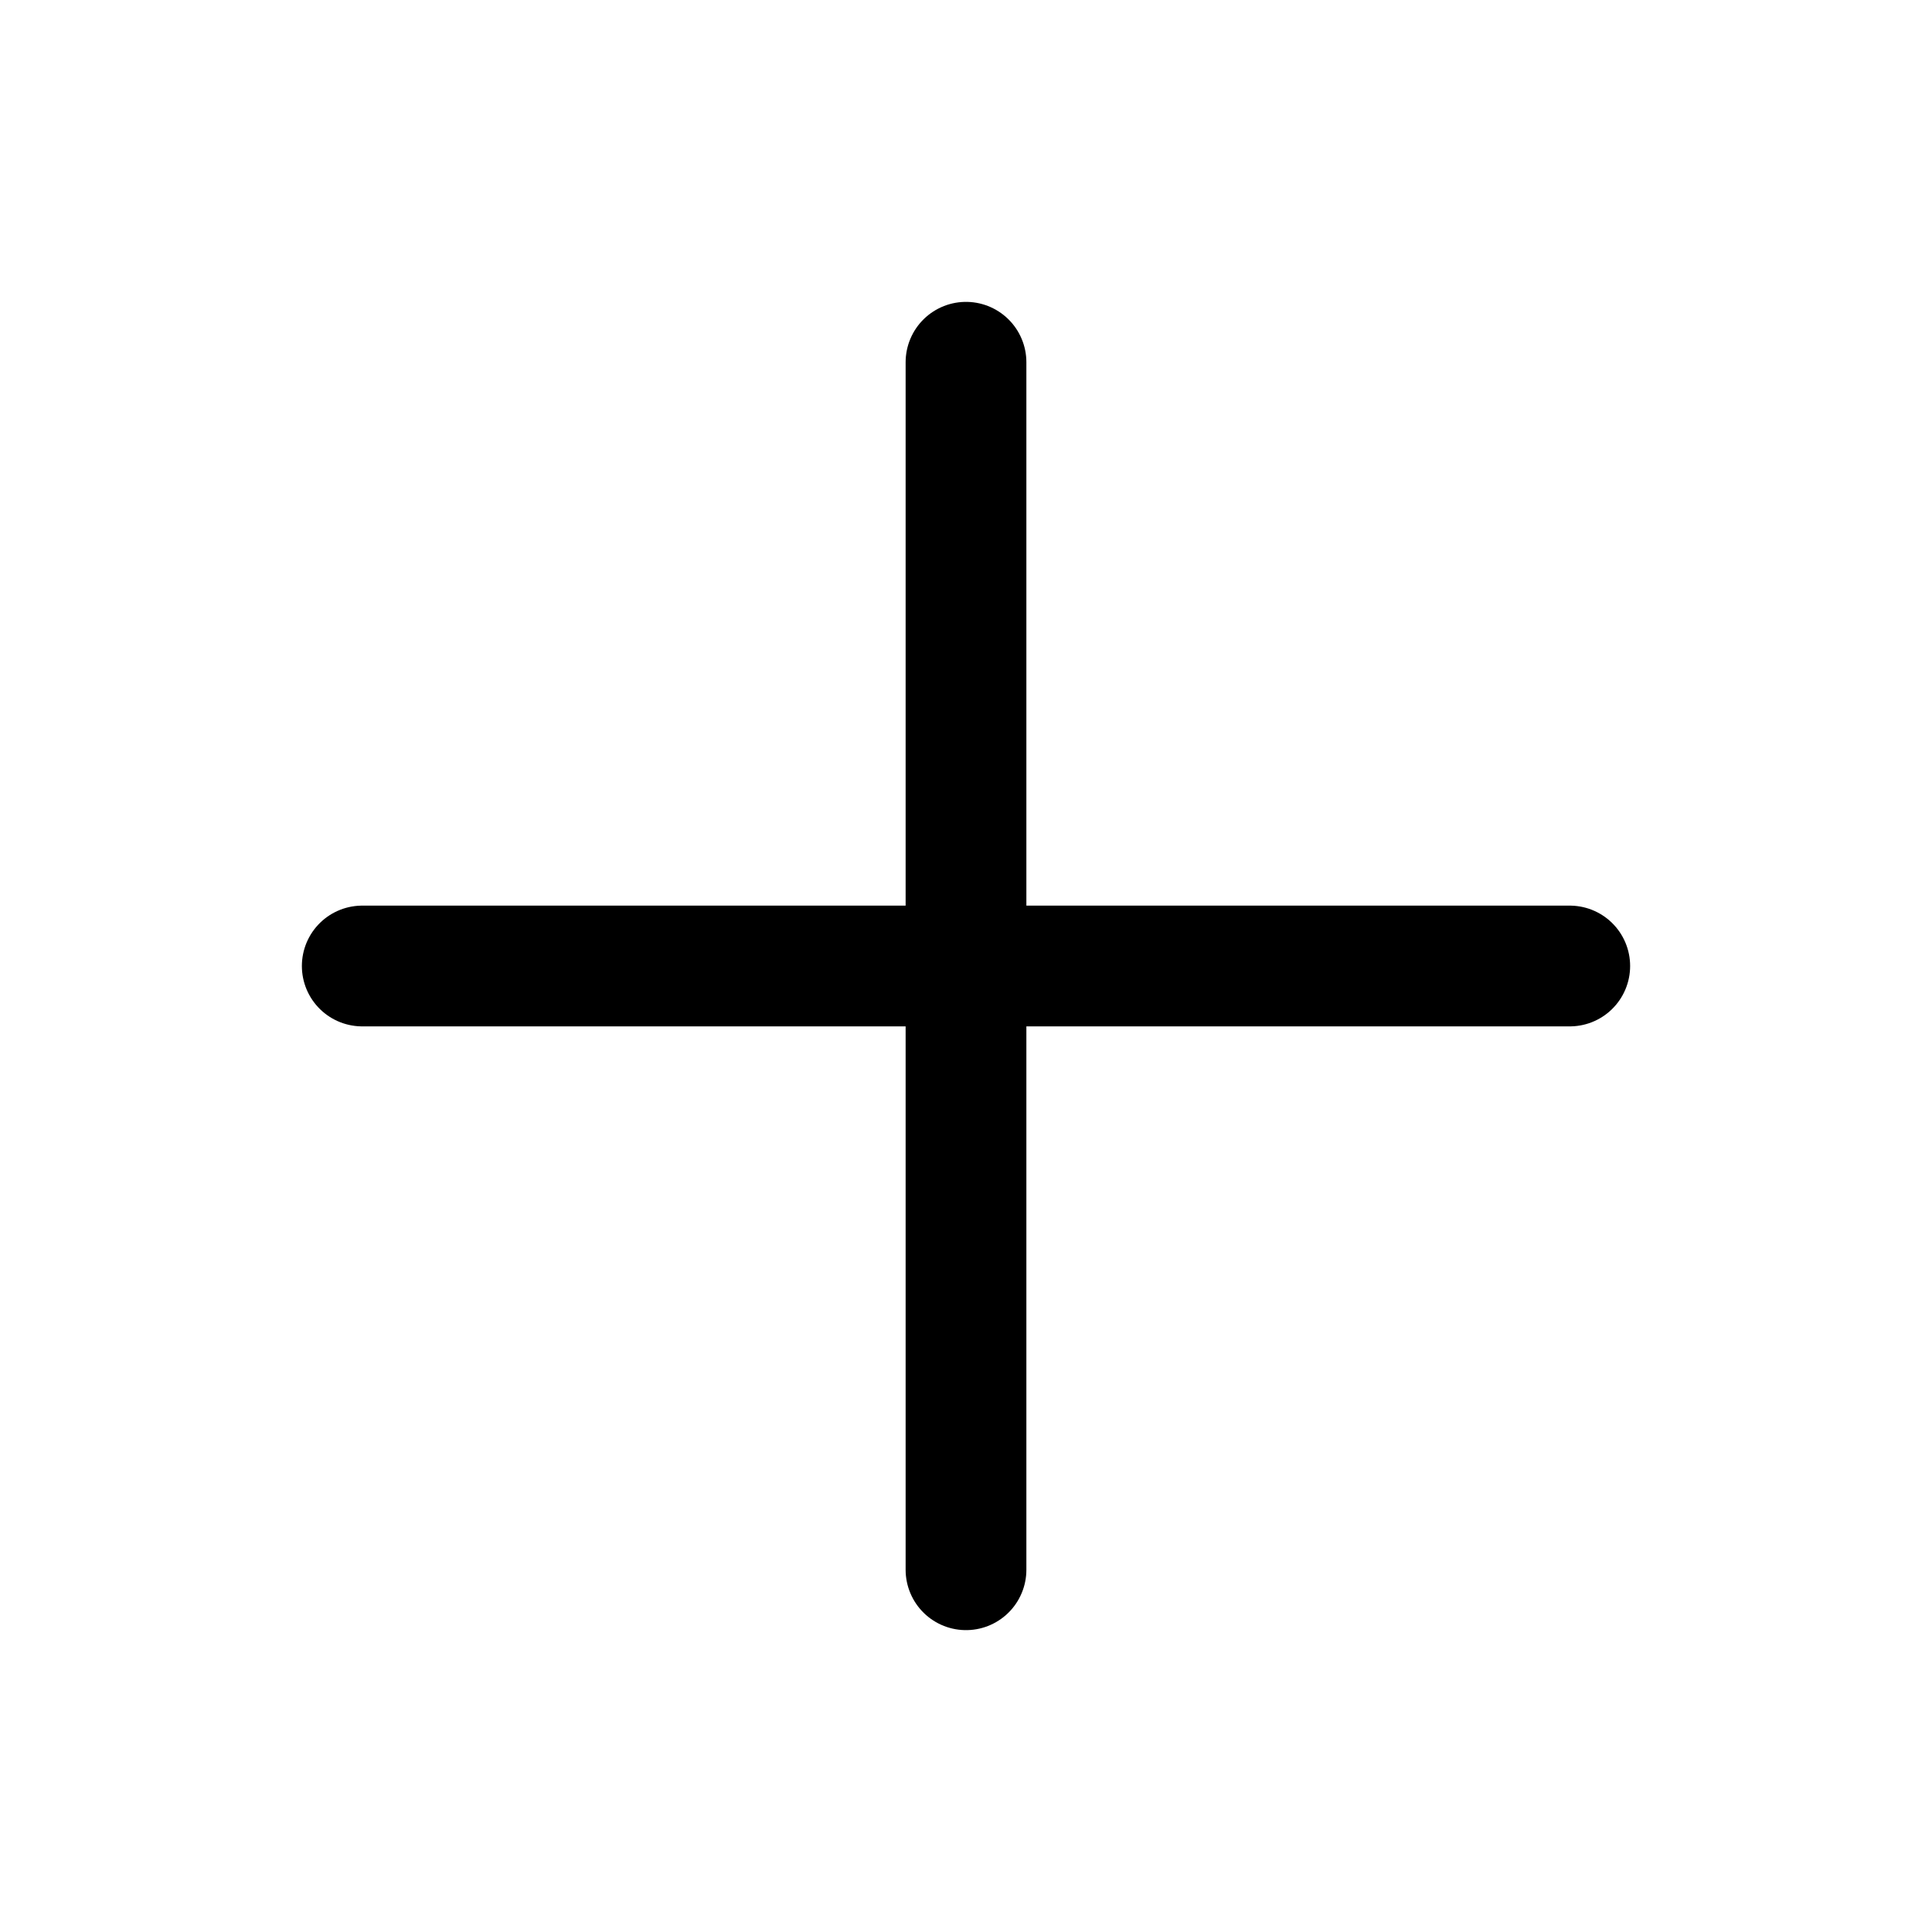
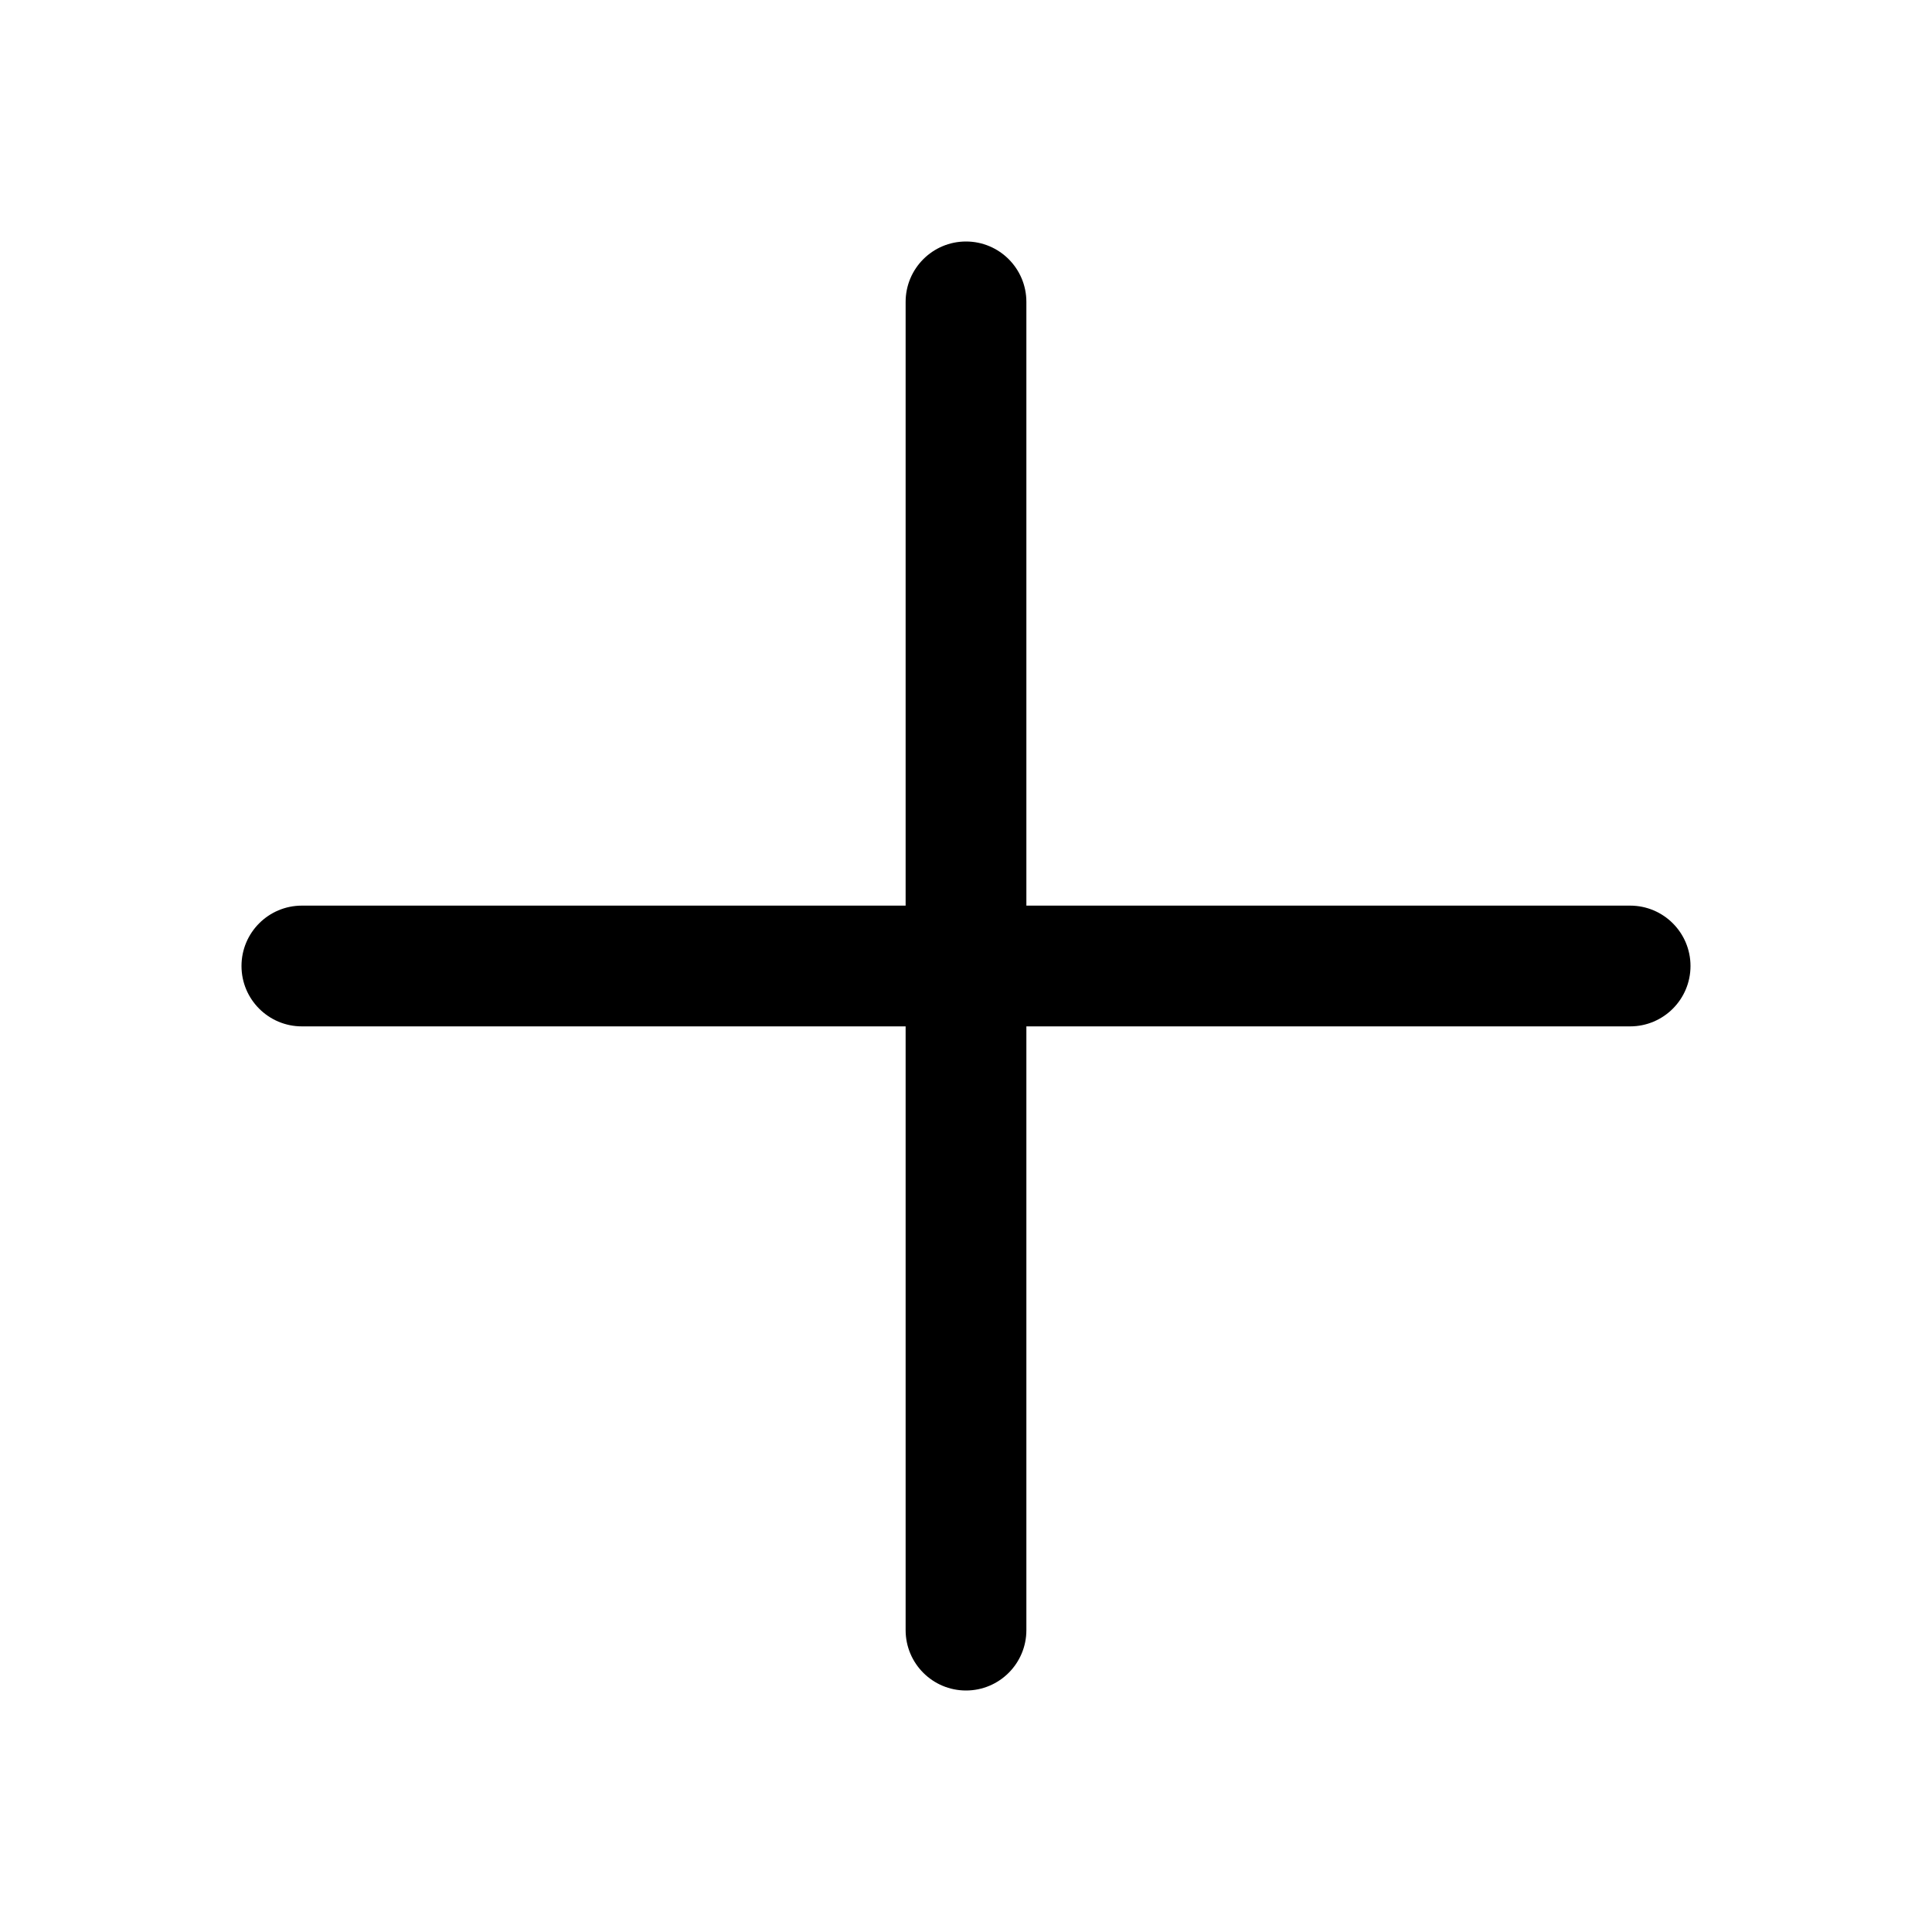
- <svg xmlns="http://www.w3.org/2000/svg" fill="none" viewBox="0 0 24 24" stroke-width="1.5" stroke="currentColor" aria-hidden="true" data-slot="icon">
-   <path stroke-linecap="round" stroke-linejoin="round" d="M12 4.5v15m7.5-7.5h-15" />
+ <svg xmlns="http://www.w3.org/2000/svg" viewBox="0 0 256 256" fill="currentColor">
+   <path d="M224,128a8,8,0,0,1-8,8H136v80a8,8,0,0,1-16,0V136H40a8,8,0,0,1,0-16h80V40a8,8,0,0,1,16,0v80h80A8,8,0,0,1,224,128Z" />
</svg>
